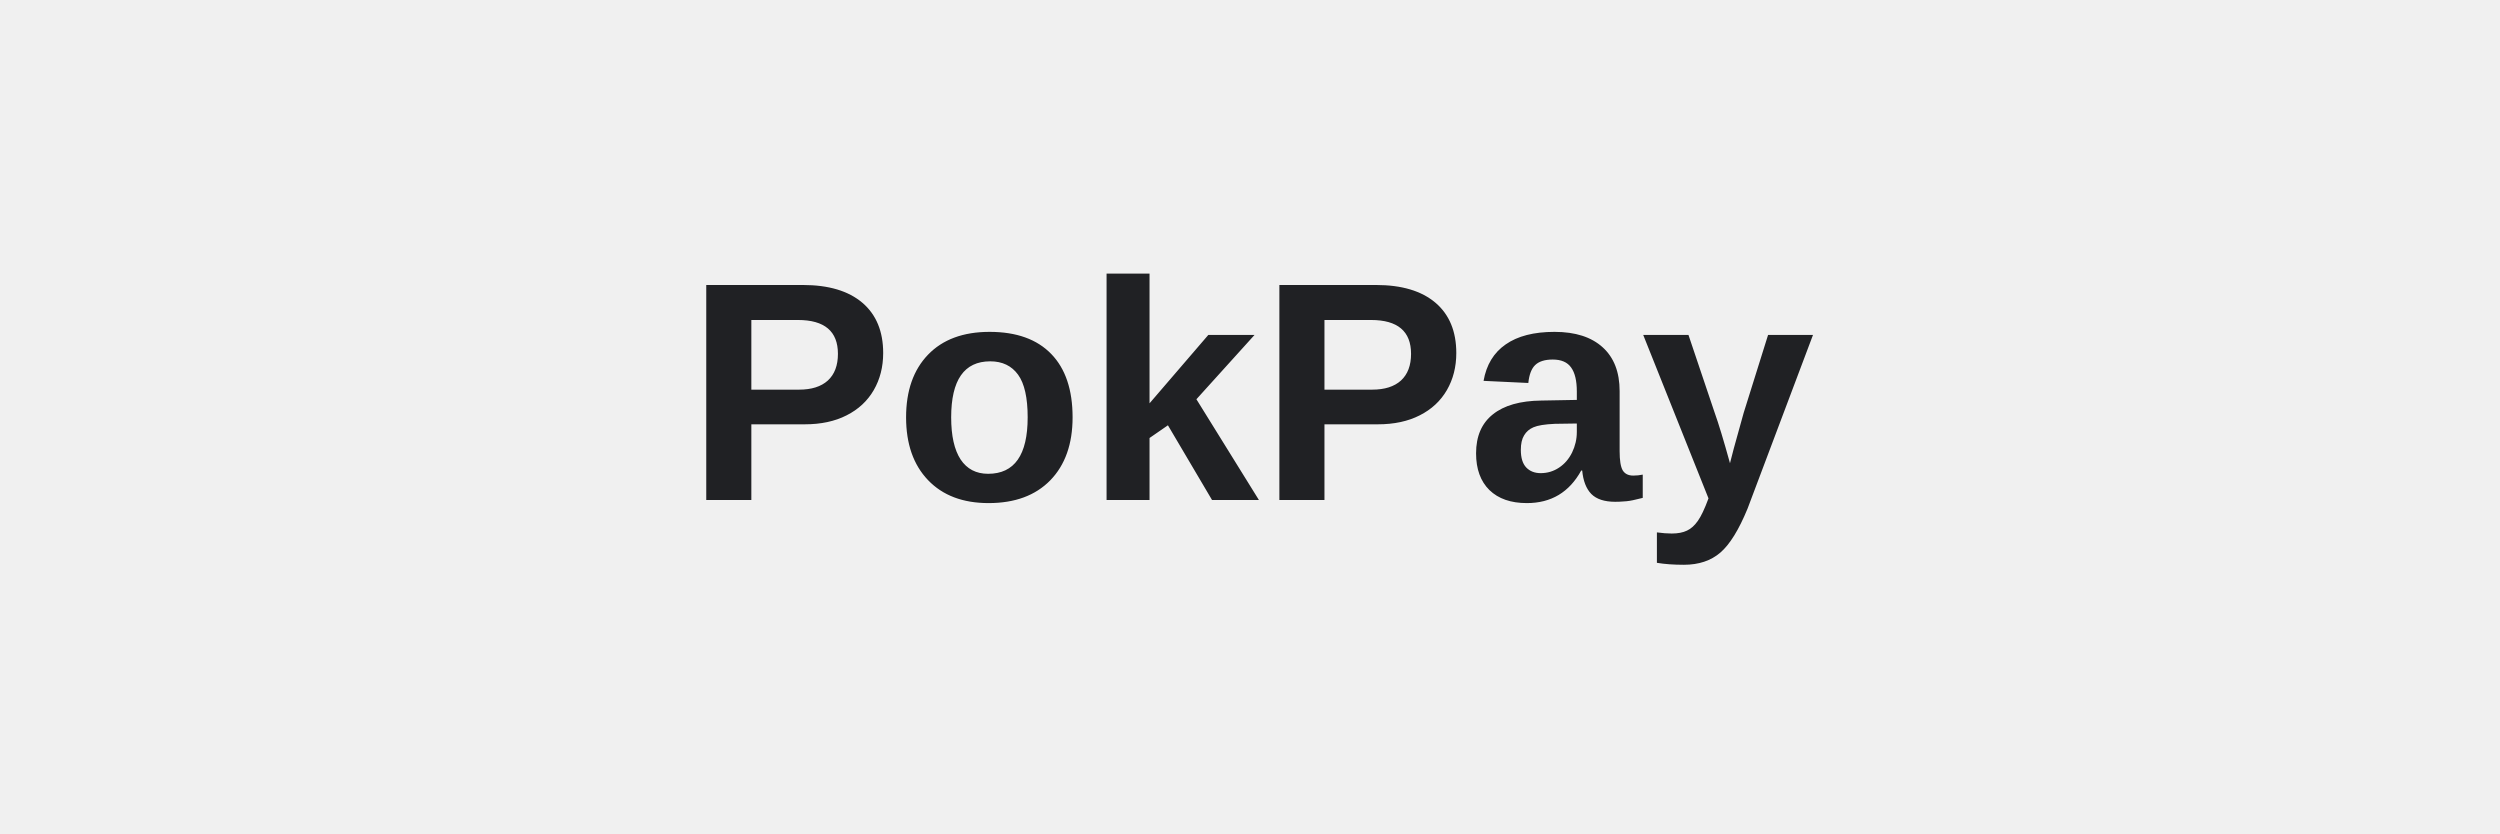
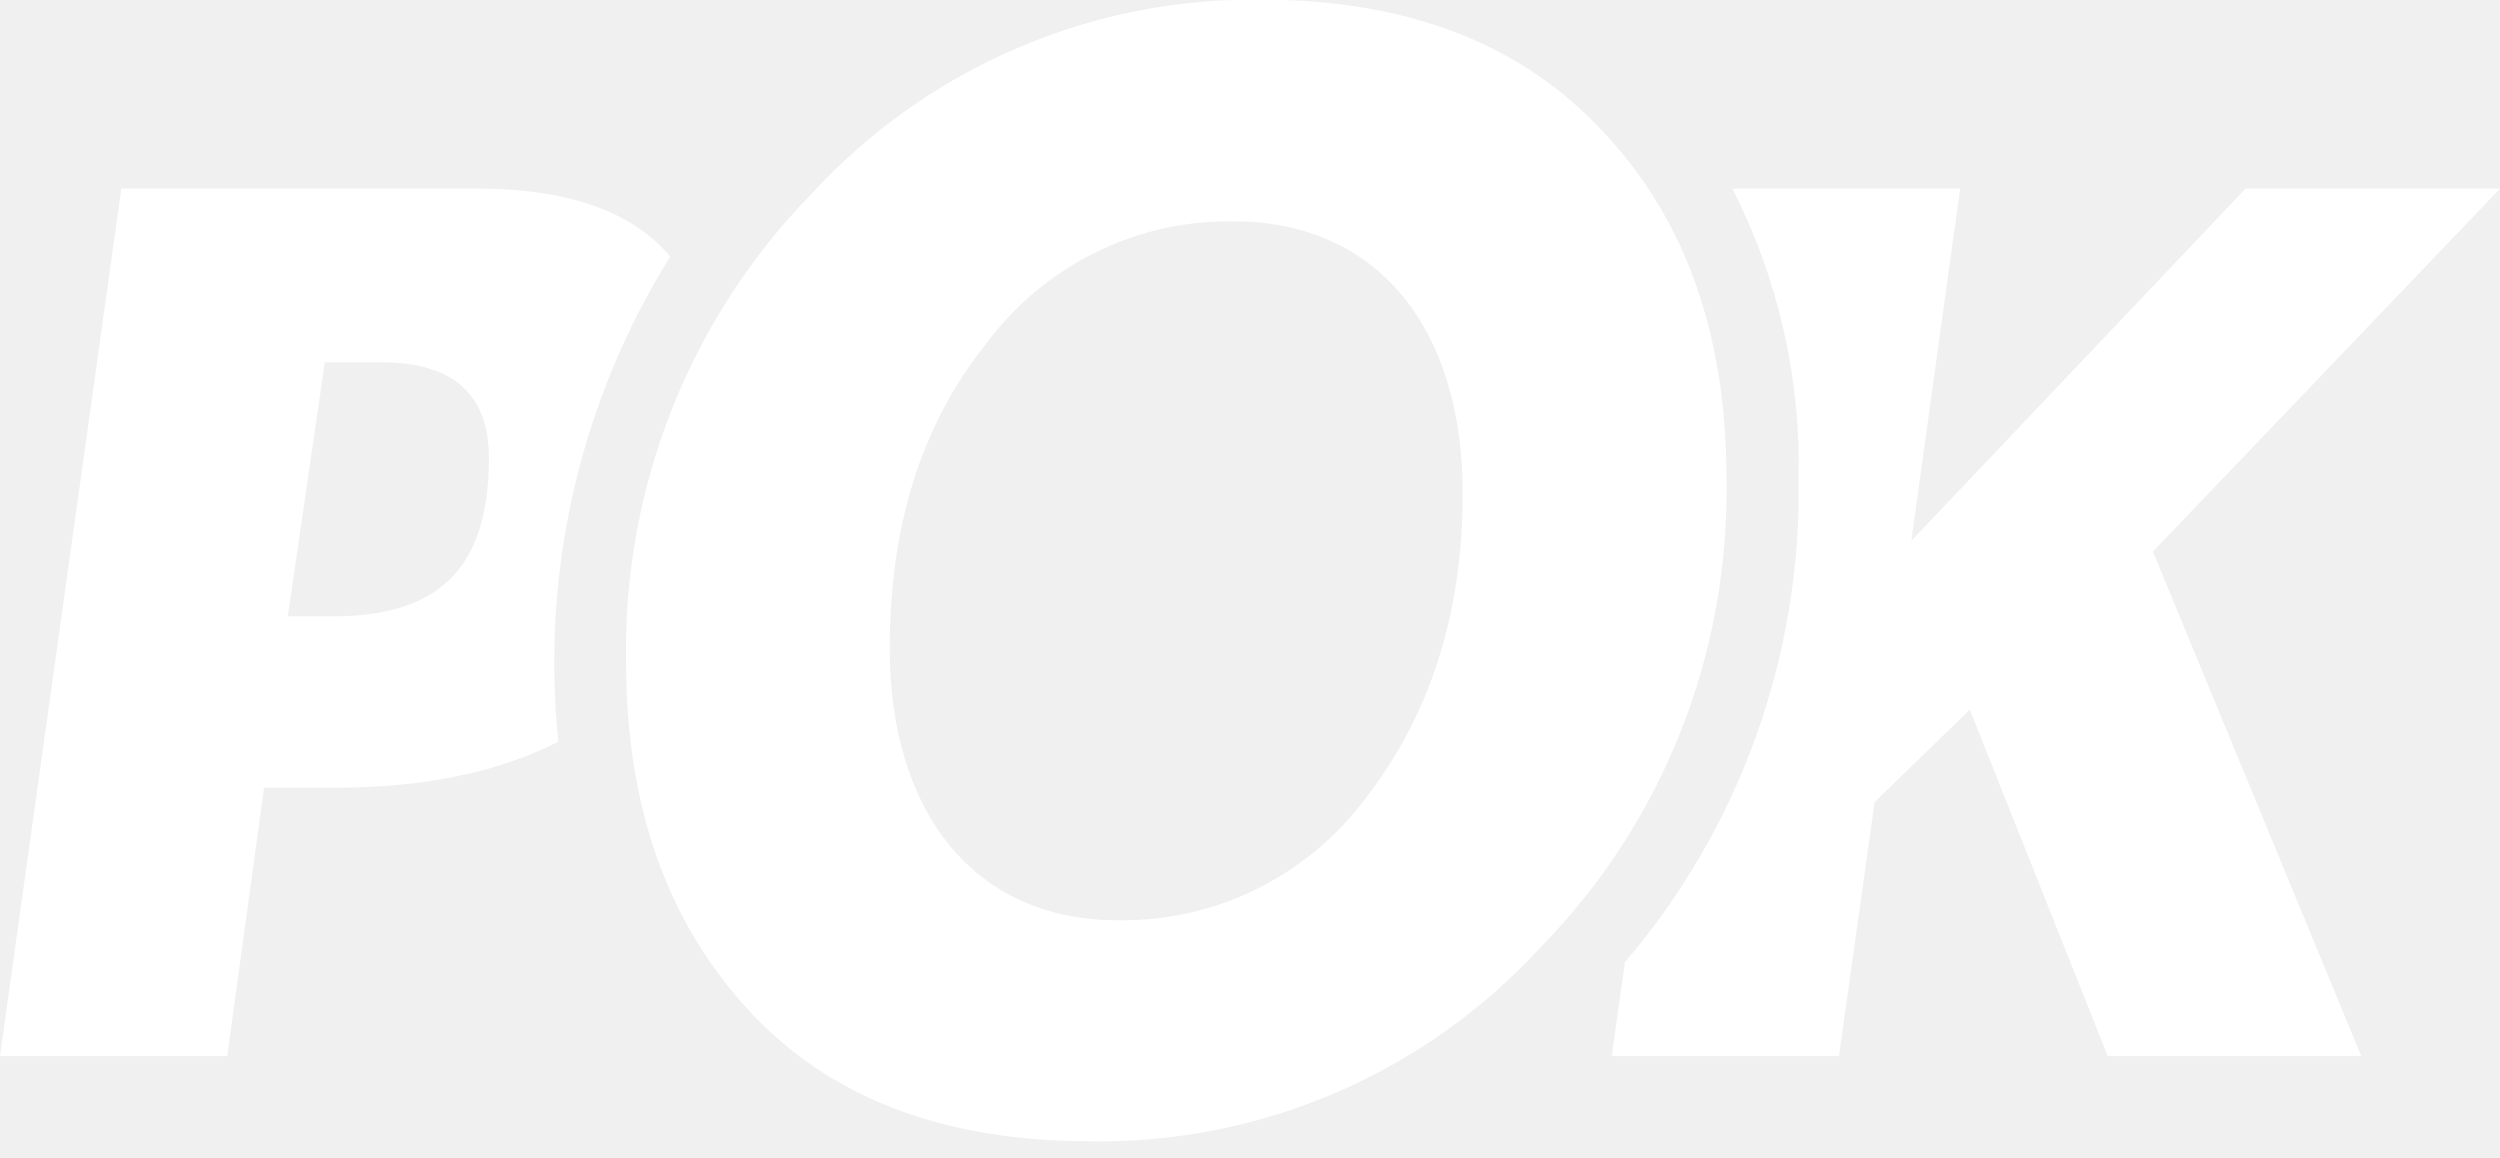
- <svg xmlns="http://www.w3.org/2000/svg" width="240" height="80" viewBox="0 0 240 80" role="img" aria-label="PokPay">
-   <text x="120" y="48" text-anchor="middle" font-family="Arial,Helvetica,sans-serif" font-size="30" font-weight="700" fill="#202124">PokPay</text>
+ <svg xmlns="http://www.w3.org/2000/svg" width="108" height="50" viewBox="0 0 108 50" fill="none">
+   <g clip-path="url(#clip0_2284_4026)">
+     <path d="M28.955 11.082L28.879 10.992C27.187 9.077 24.443 8.145 20.558 8.145H5.241L0 45.621H9.816L11.407 34.029H14.493C18.372 34.029 21.578 33.34 24.12 32.038C23.358 24.704 25.061 17.325 28.955 11.082ZM14.335 26.625H12.434L14.031 15.652H16.496C19.582 15.652 21.122 17.05 21.122 19.788C21.122 24.914 18.6 26.625 14.335 26.625Z" fill="white" />
+     <path d="M108.006 8.145H97.011L82.569 23.363L84.679 8.145H74.862V8.196C76.823 12.061 77.799 16.356 77.701 20.695C77.827 28.342 75.156 35.769 70.198 41.561L69.628 45.621H79.444L80.984 34.648L85.097 30.659L91.054 45.621H102.005L93.006 23.829L108.006 8.145Z" fill="white" />
+     <path d="M69.292 5.732C65.768 1.902 60.819 -0.013 54.513 -0.013C50.865 -0.068 47.245 0.651 43.891 2.099C40.537 3.546 37.523 5.689 35.045 8.387C32.444 11.052 30.397 14.212 29.024 17.683C27.65 21.154 26.979 24.867 27.048 28.603C27.048 34.82 28.809 39.806 32.333 43.636C35.856 47.465 40.812 49.304 47.118 49.304C50.766 49.36 54.385 48.64 57.739 47.191C61.092 45.743 64.105 43.598 66.579 40.897C69.182 38.233 71.23 35.073 72.605 31.602C73.979 28.131 74.652 24.418 74.584 20.681C74.584 14.473 72.82 9.49 69.292 5.732ZM58.987 34.495C57.74 36.161 56.119 37.507 54.256 38.421C52.394 39.335 50.343 39.792 48.271 39.754C42.099 39.754 38.436 35.108 38.436 28.003C38.436 22.743 39.792 18.371 42.574 14.886C43.812 13.204 45.43 11.845 47.293 10.919C49.157 9.993 51.213 9.528 53.29 9.562C59.526 9.562 63.189 14.203 63.189 21.307C63.189 26.567 61.744 30.939 58.987 34.495Z" fill="white" />
+   </g>
+   <defs>
+     <clipPath id="clip0_2284_4026">
+       <rect width="108" height="49.317" fill="white" />
+     </clipPath>
+   </defs>
</svg>
